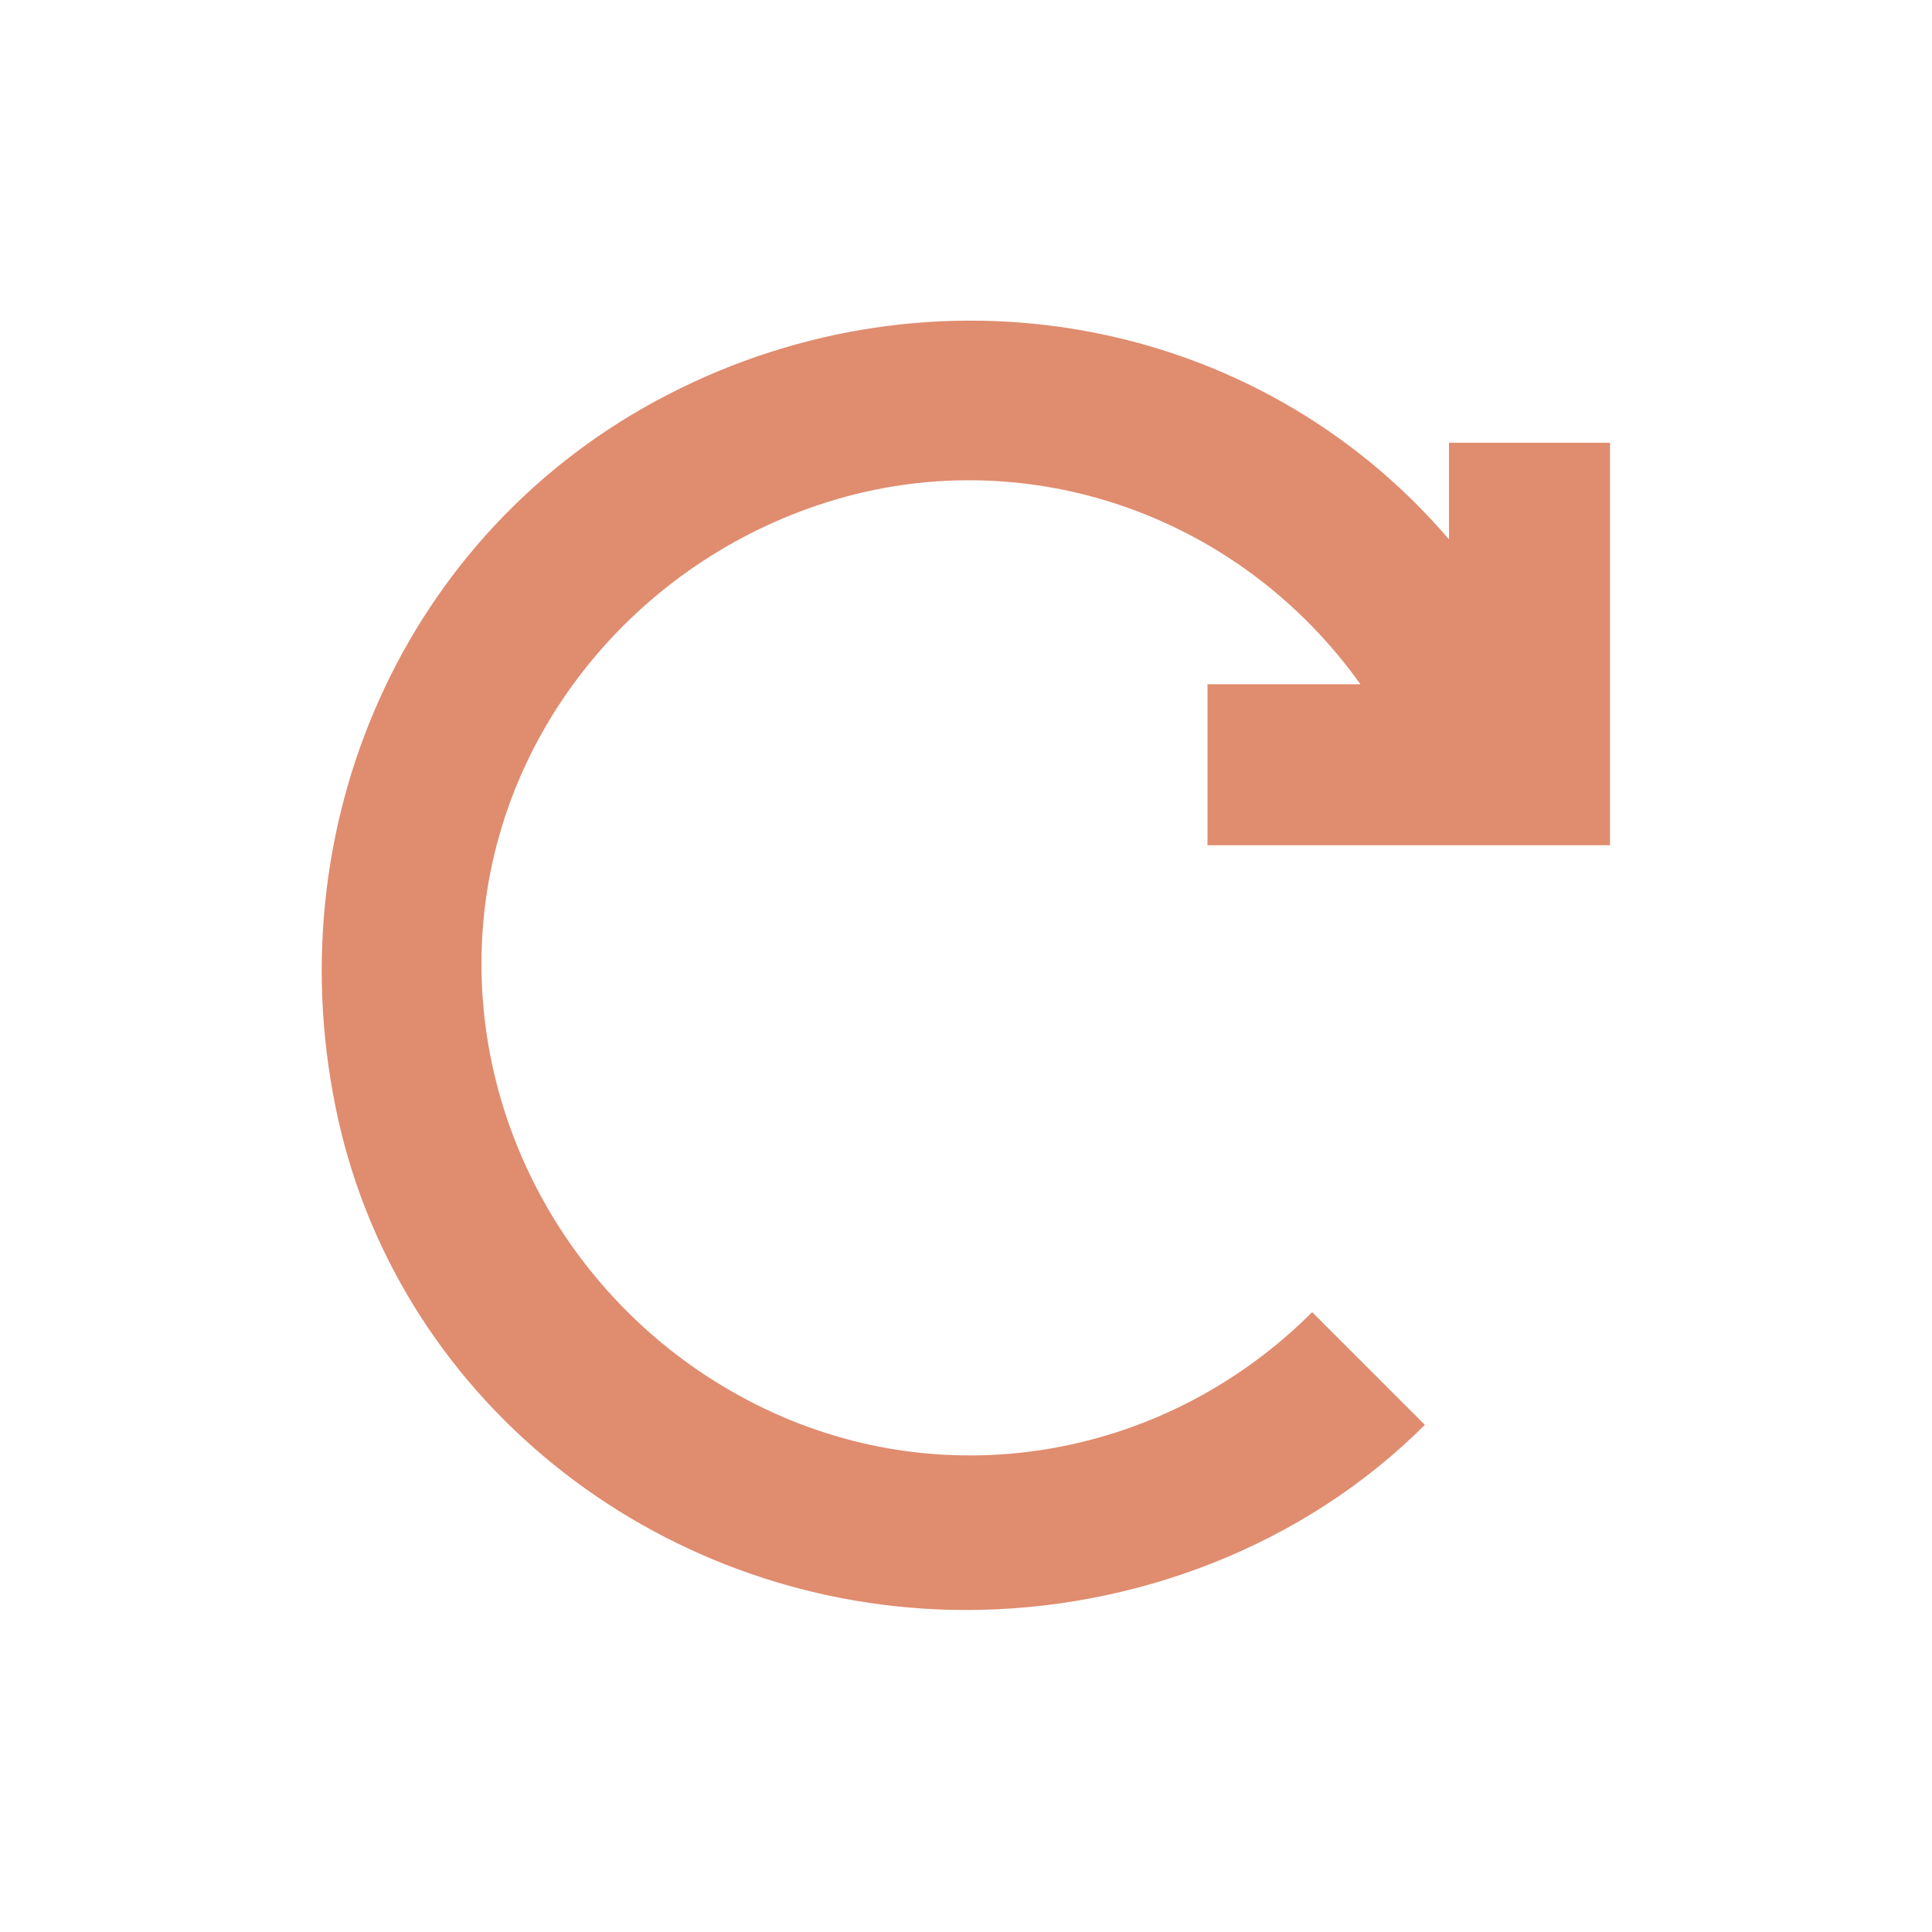
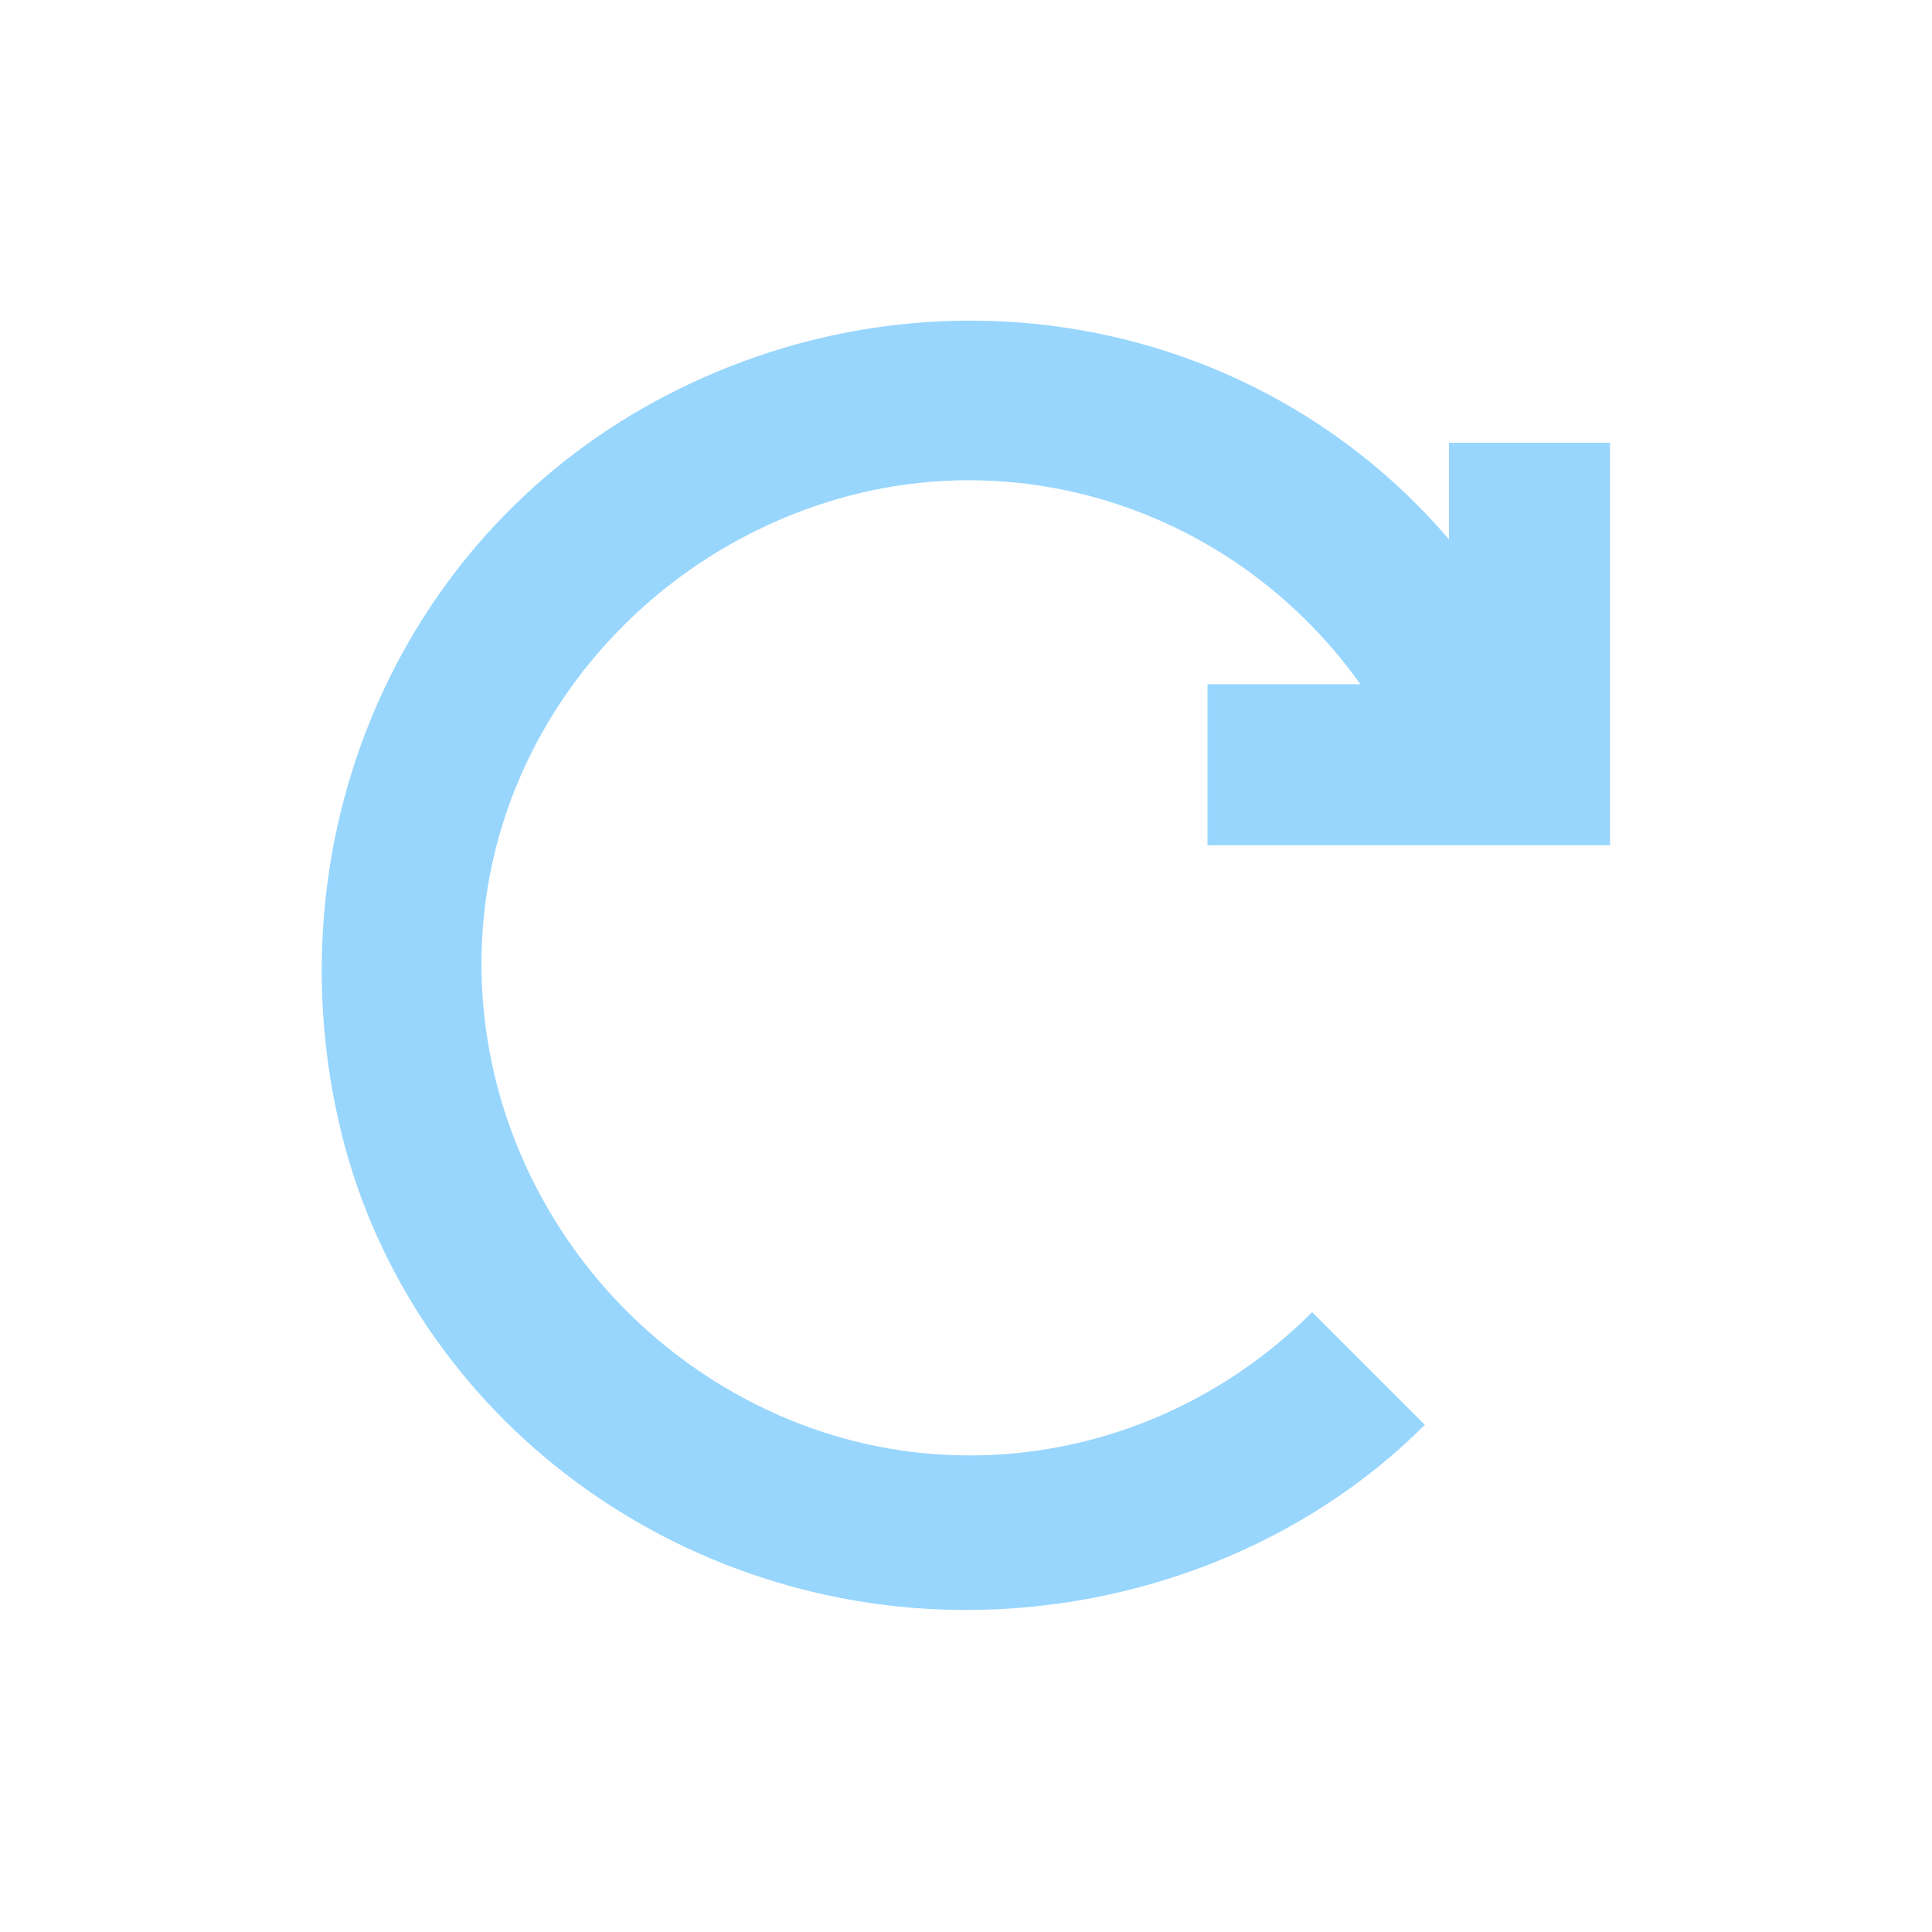
<svg xmlns="http://www.w3.org/2000/svg" version="1.1" id="Layer_1" x="0px" y="0px" viewBox="0 0 24 24" style="enable-background:new 0 0 24 24;" xml:space="preserve">
-   <style type="text/css">
+   <defs id="defs15" />
+   <style type="text/css" id="style2">
	.st0{fill:none;}
	.st1{fill:#E08C6F;}
</style>
  <g id="Artboard">
    <g id="ic-update" transform="translate(2, 2)">
      <polygon id="Rectangle_4642" class="st0" points="0,0 20,0 20,20 0,20   " />
-       <path id="Path_18962" class="st1" d="M13,8.5h5v-5h-2v1.2c-2.4-2.8-6.4-3.5-9.7-1.8s-4.9,5.4-4.1,9S6.3,18,10,18    c2.1,0,4.2-0.8,5.7-2.3l-1.4-1.4c-1.8,1.8-4.5,2.3-6.8,1.2S3.8,12,4,9.5C4.2,7,6,4.9,8.4,4.2s5,0.2,6.5,2.3H13V8.5z" />
+       <path id="Path_18962" class="st1" d="M13,8.5h5v-5h-2v1.2c-2.4-2.8-6.4-3.5-9.7-1.8s-4.9,5.4-4.1,9S6.3,18,10,18    c2.1,0,4.2-0.8,5.7-2.3l-1.4-1.4c-1.8,1.8-4.5,2.3-6.8,1.2S3.8,12,4,9.5C4.2,7,6,4.9,8.4,4.2s5,0.2,6.5,2.3H13V8.5z" style="fill:#98d6fd;fill-opacity:1" />
    </g>
  </g>
</svg>
